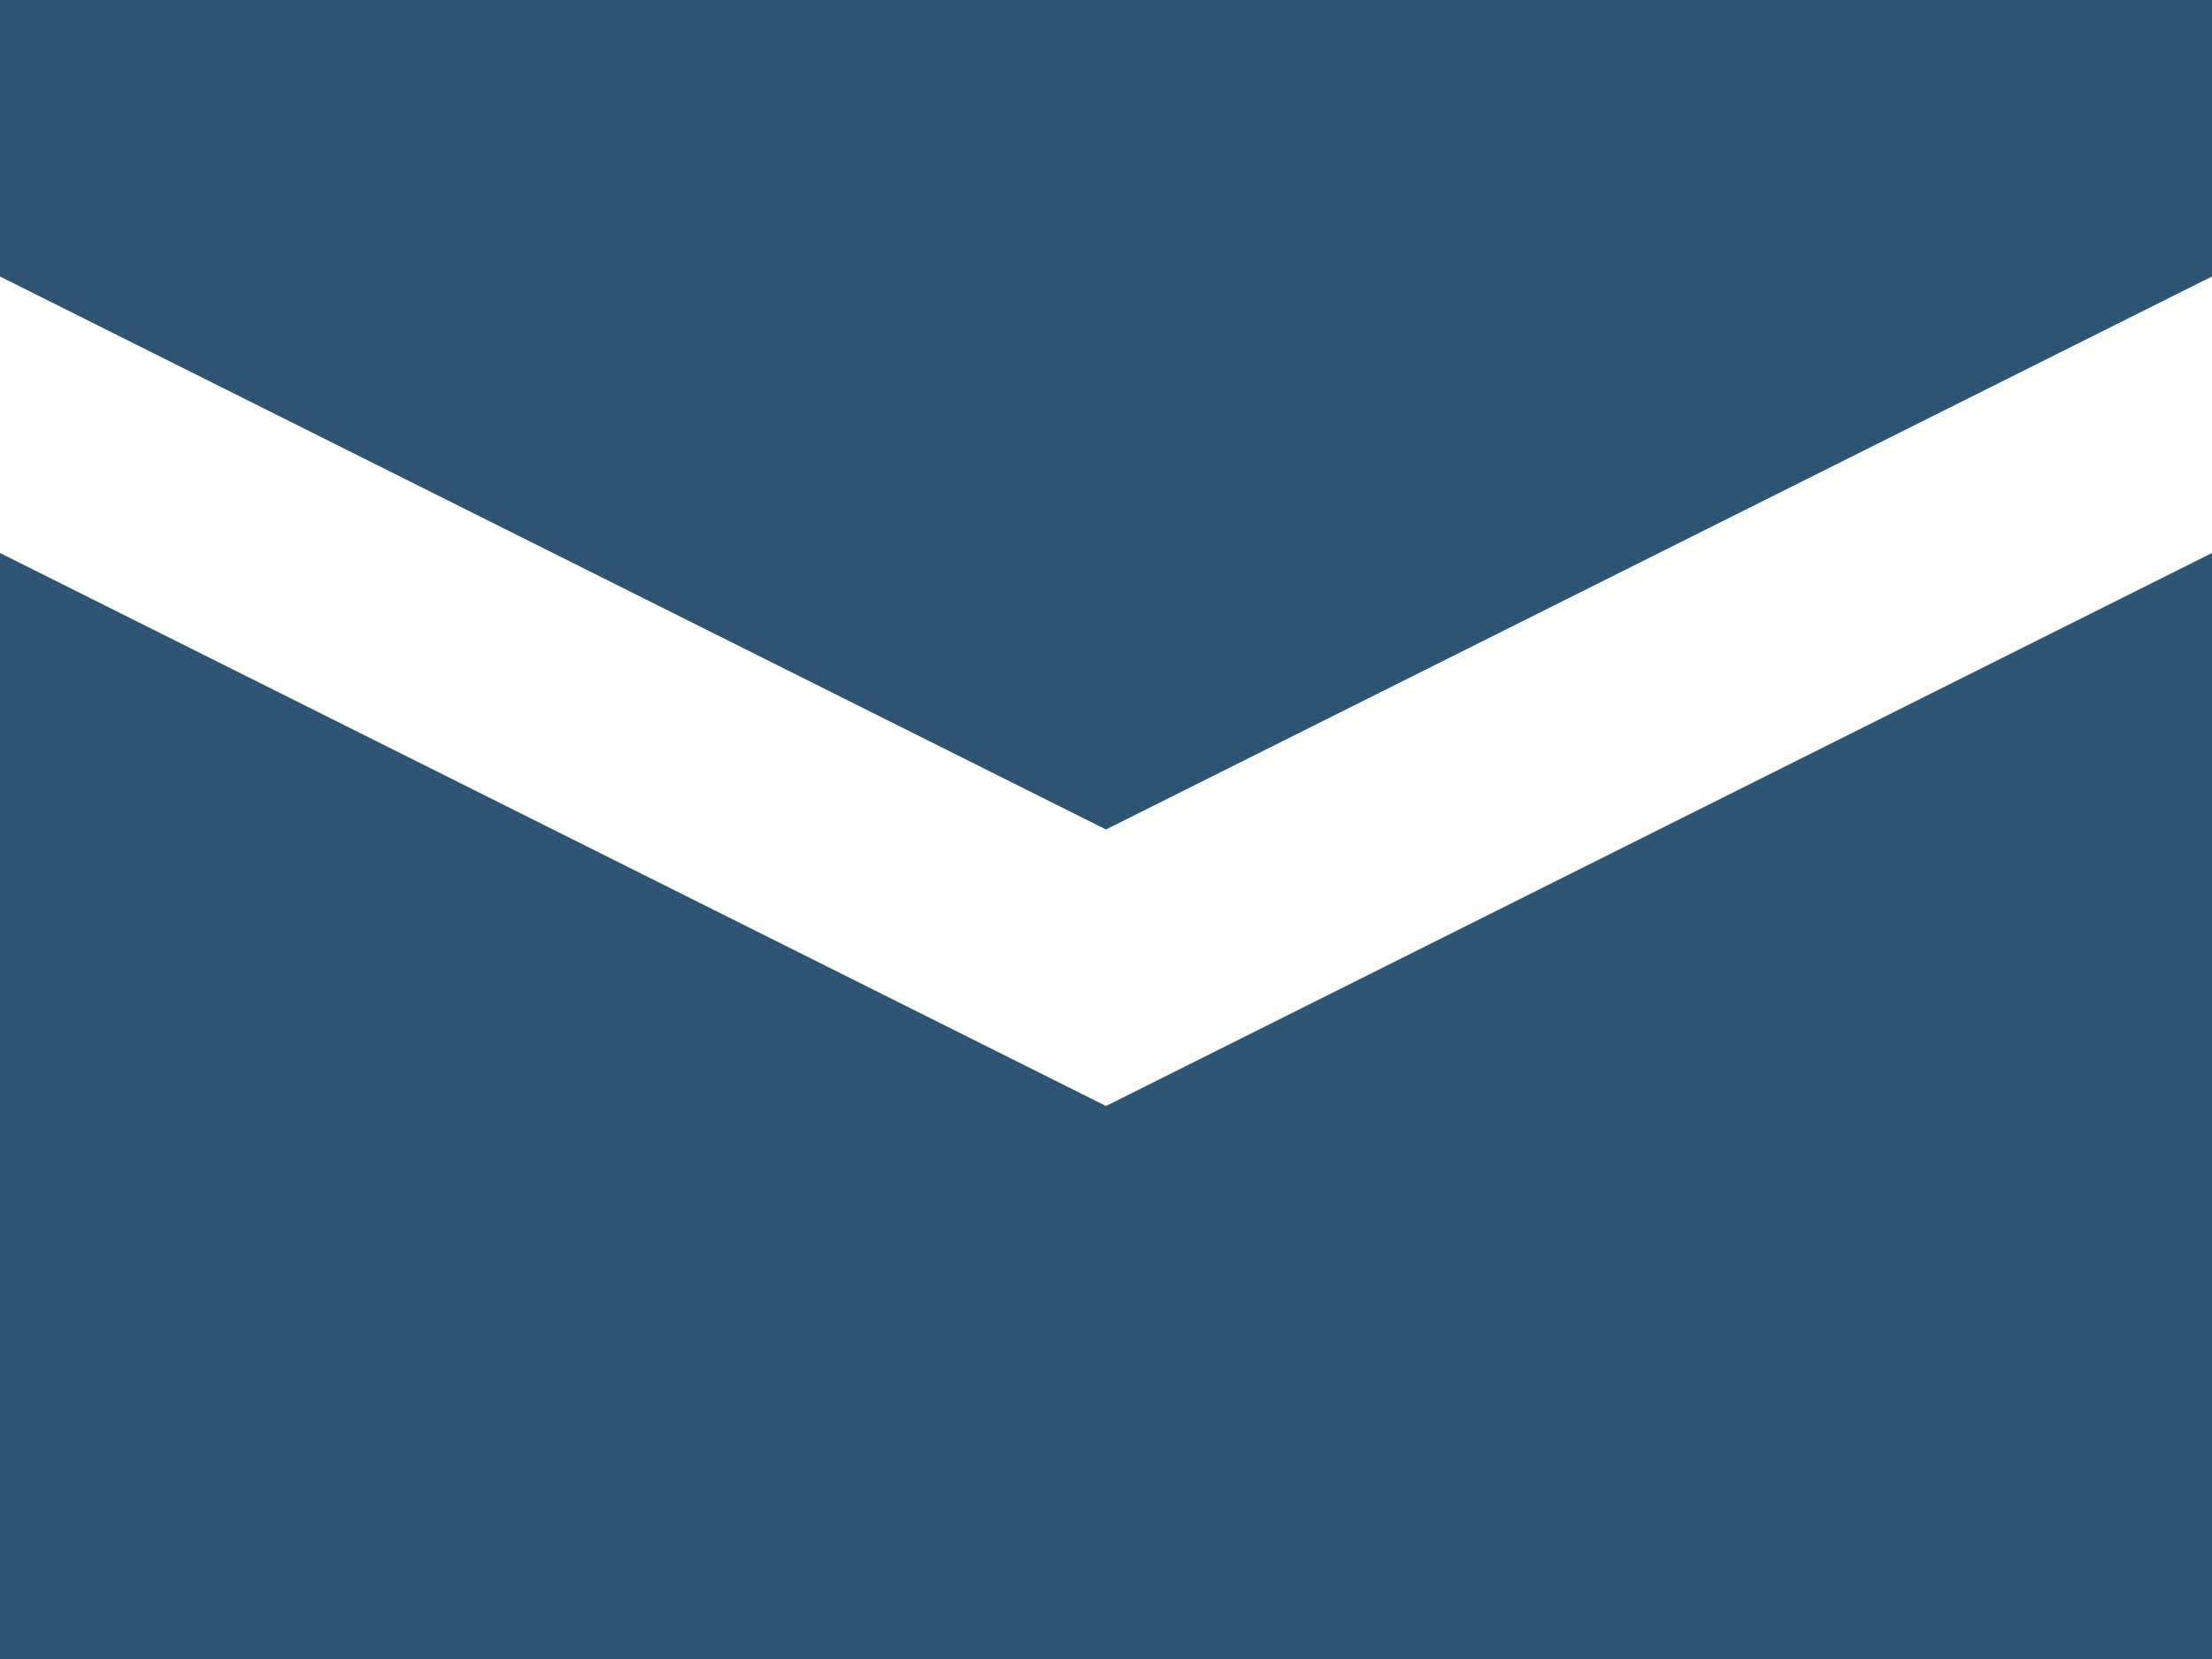
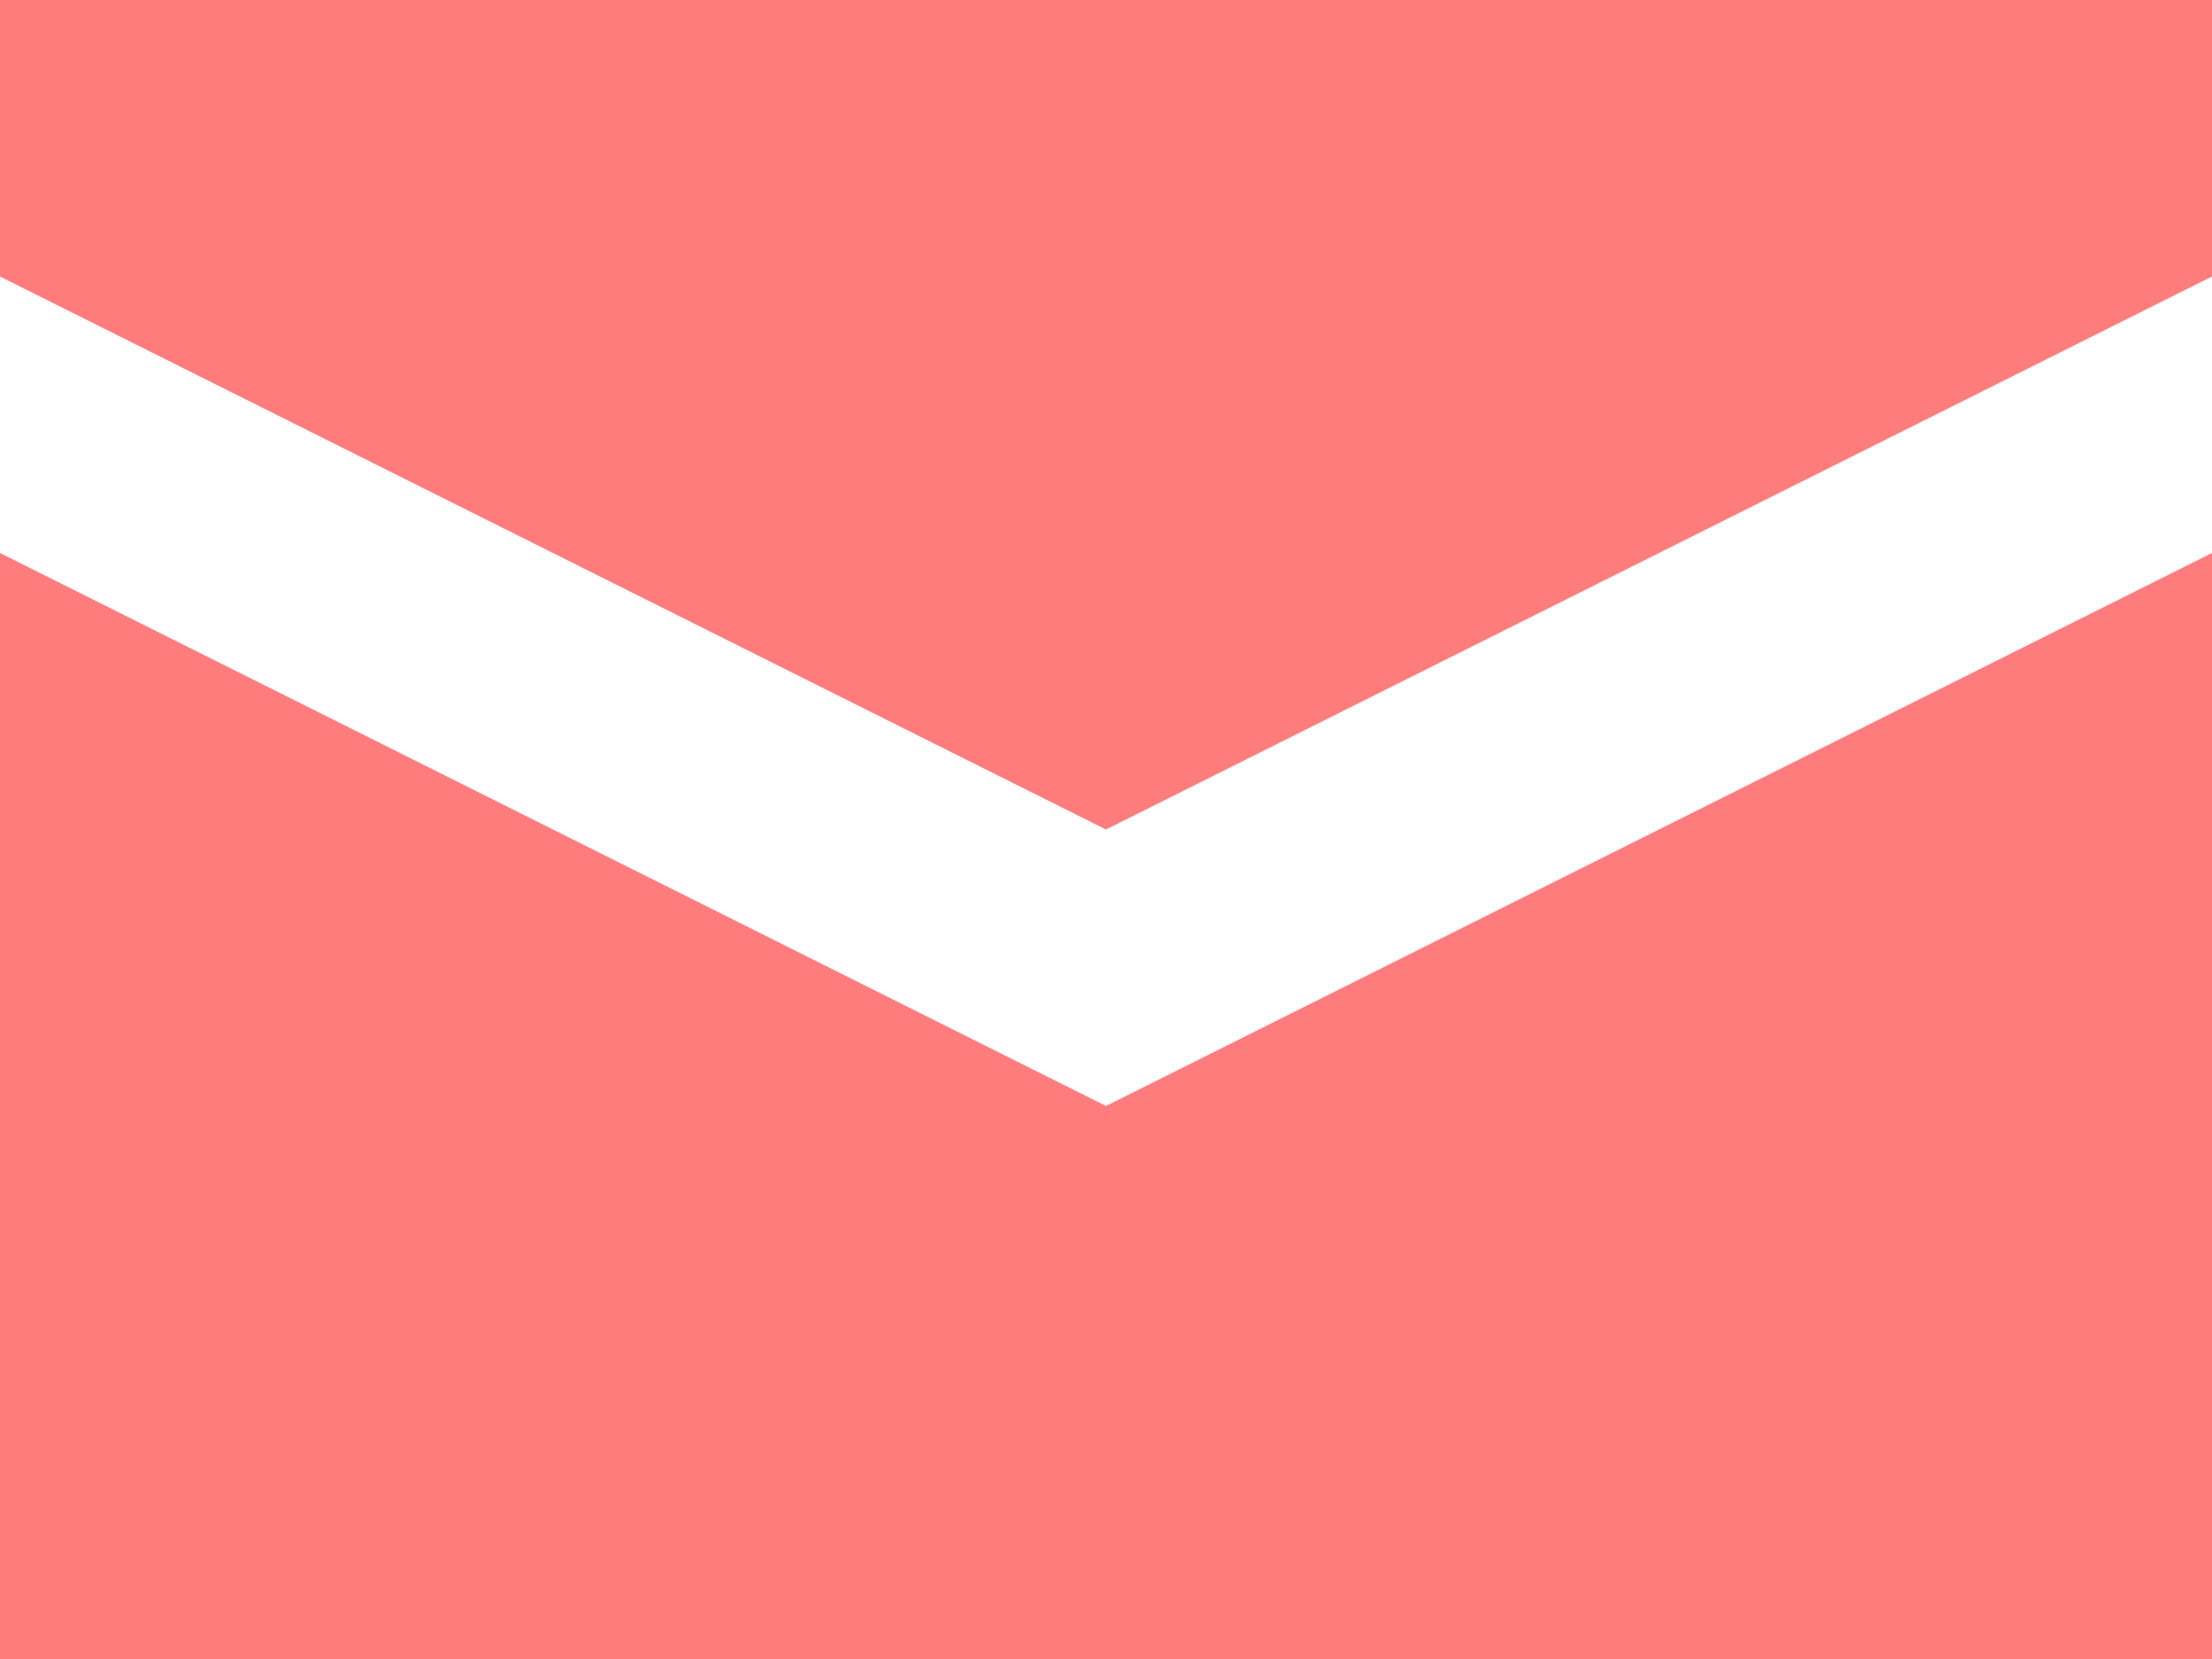
<svg xmlns="http://www.w3.org/2000/svg" id="Layer_1" data-name="Layer 1" width="64" height="48" viewBox="0 0 64 48">
  <defs>
-     <style>.cls-1{fill:#2f5572;}</style>
+     <style>.cls-1{fill:#ff7c7c;}</style>
  </defs>
  <path class="cls-1" d="M0,0V8L32,24,64,8V0H0ZM0,16V48H64V16L32,32Z" />
</svg>
